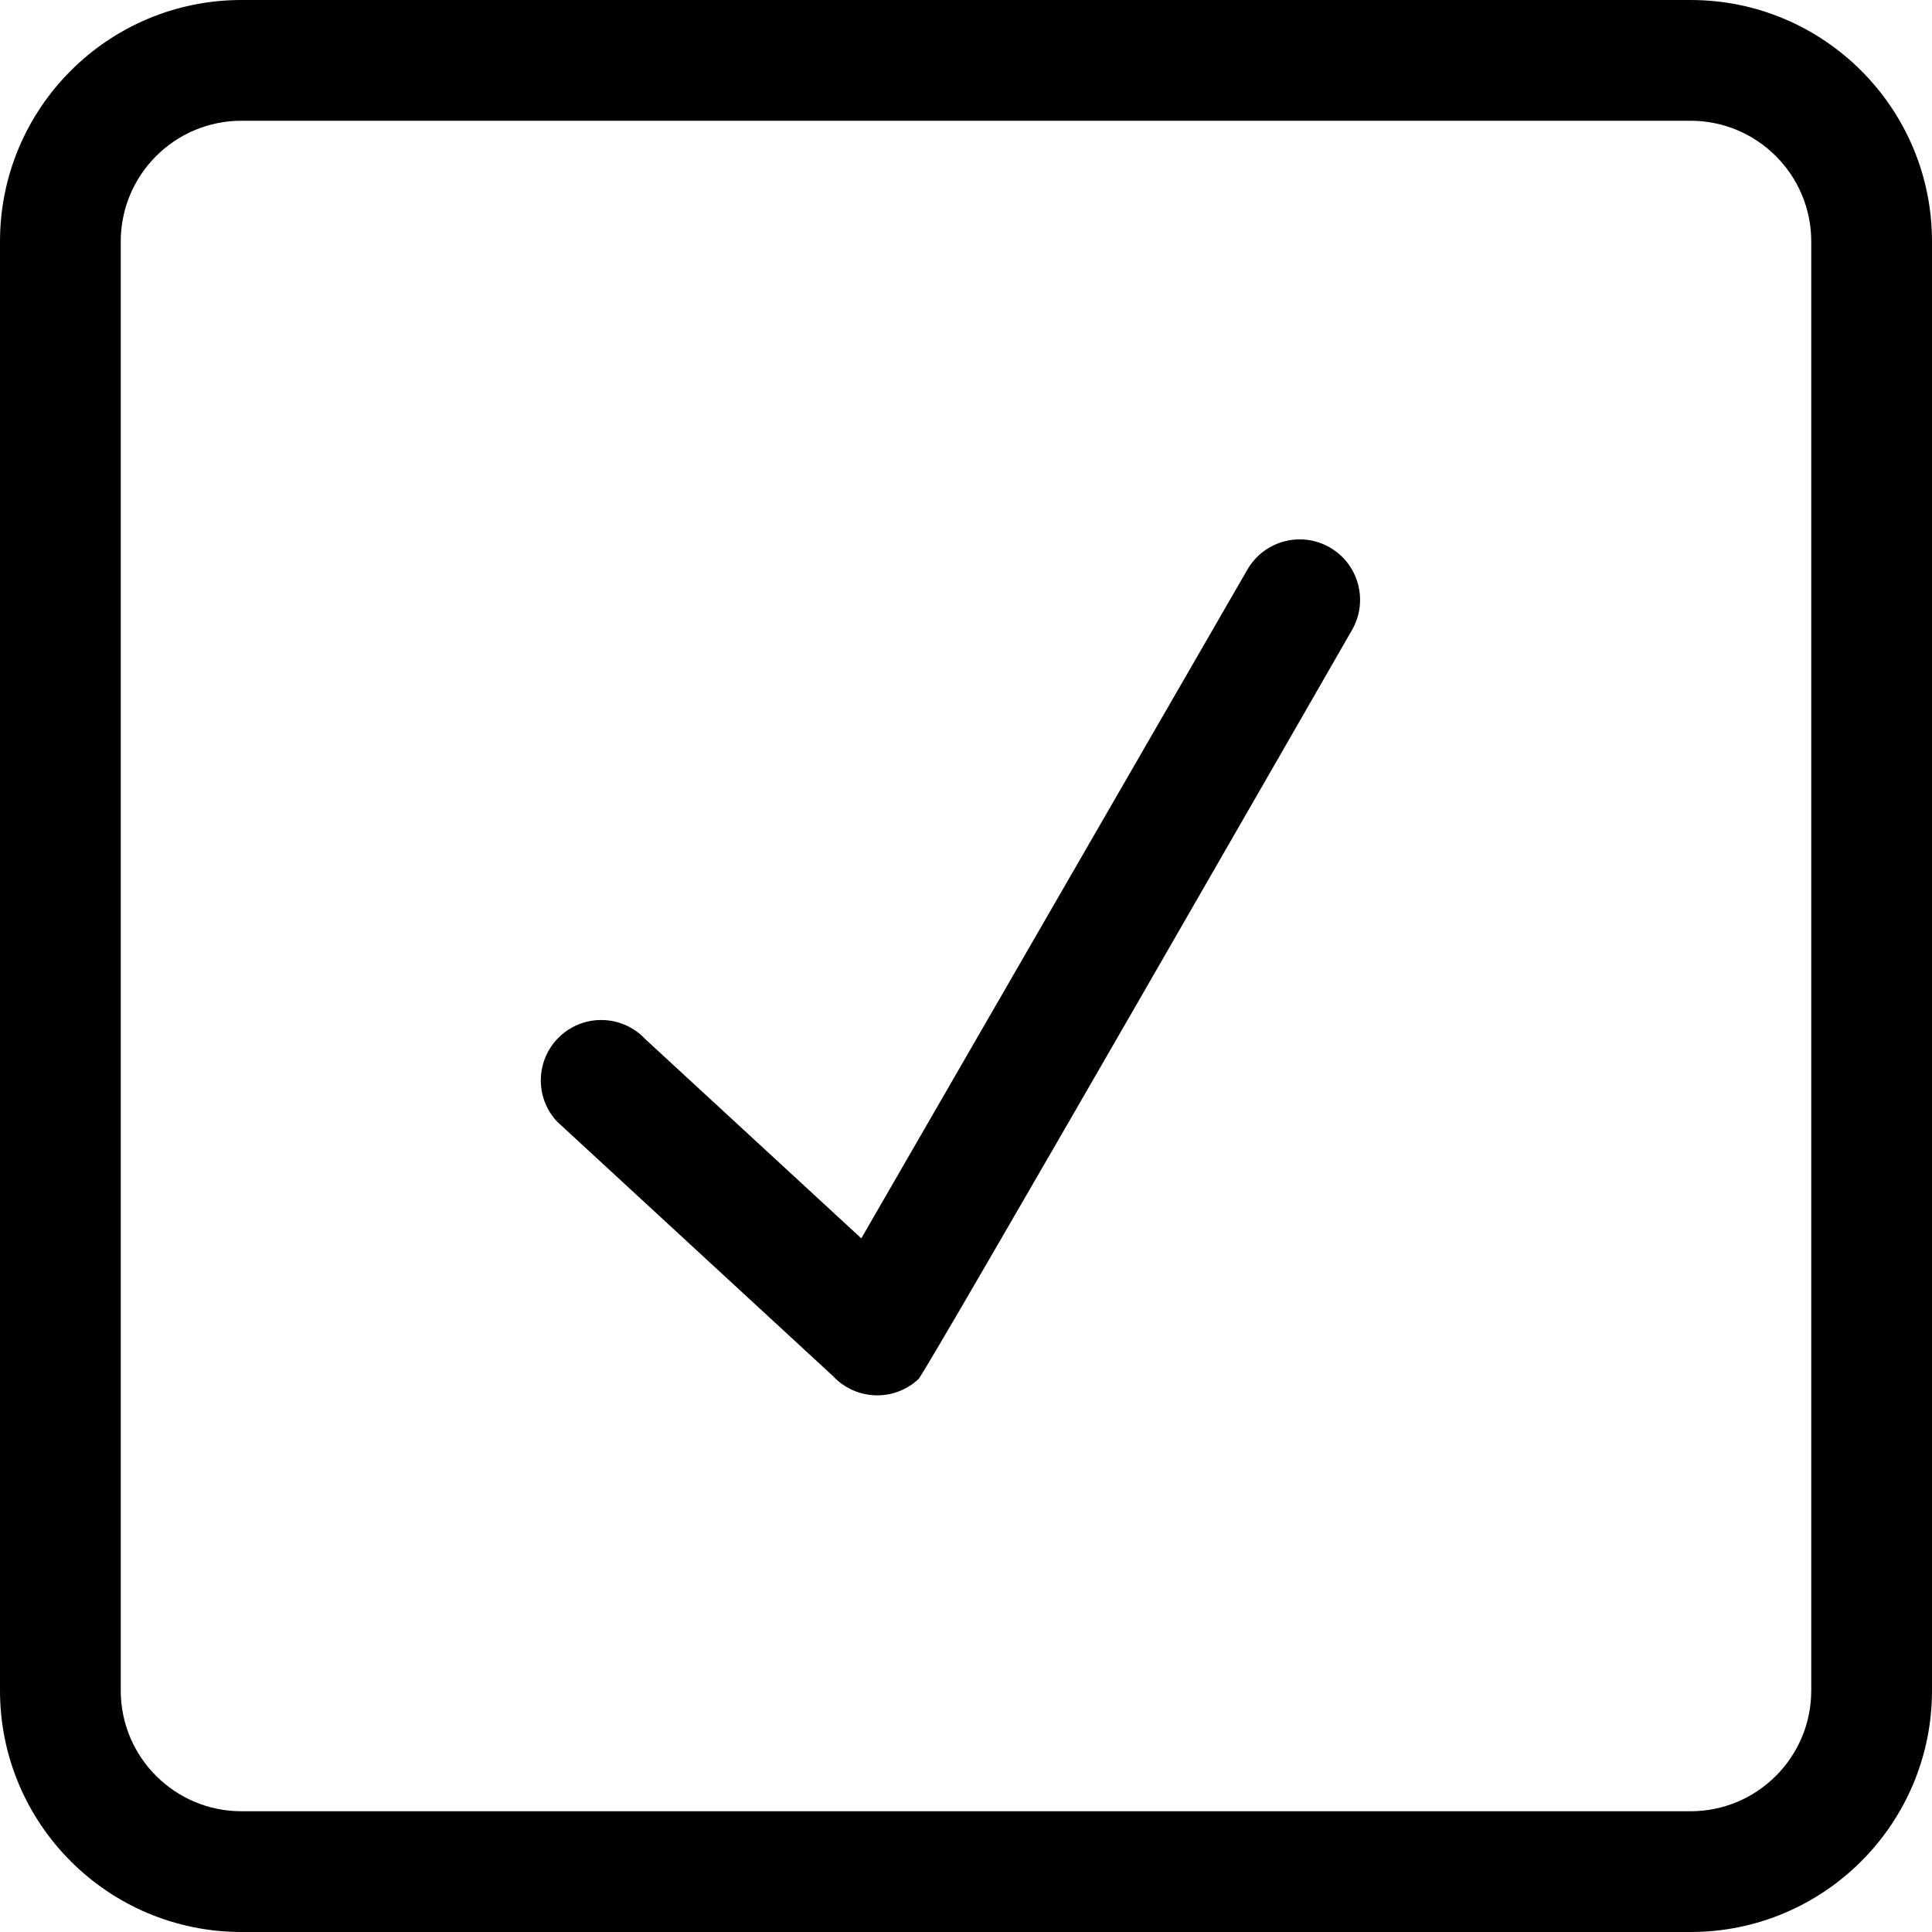
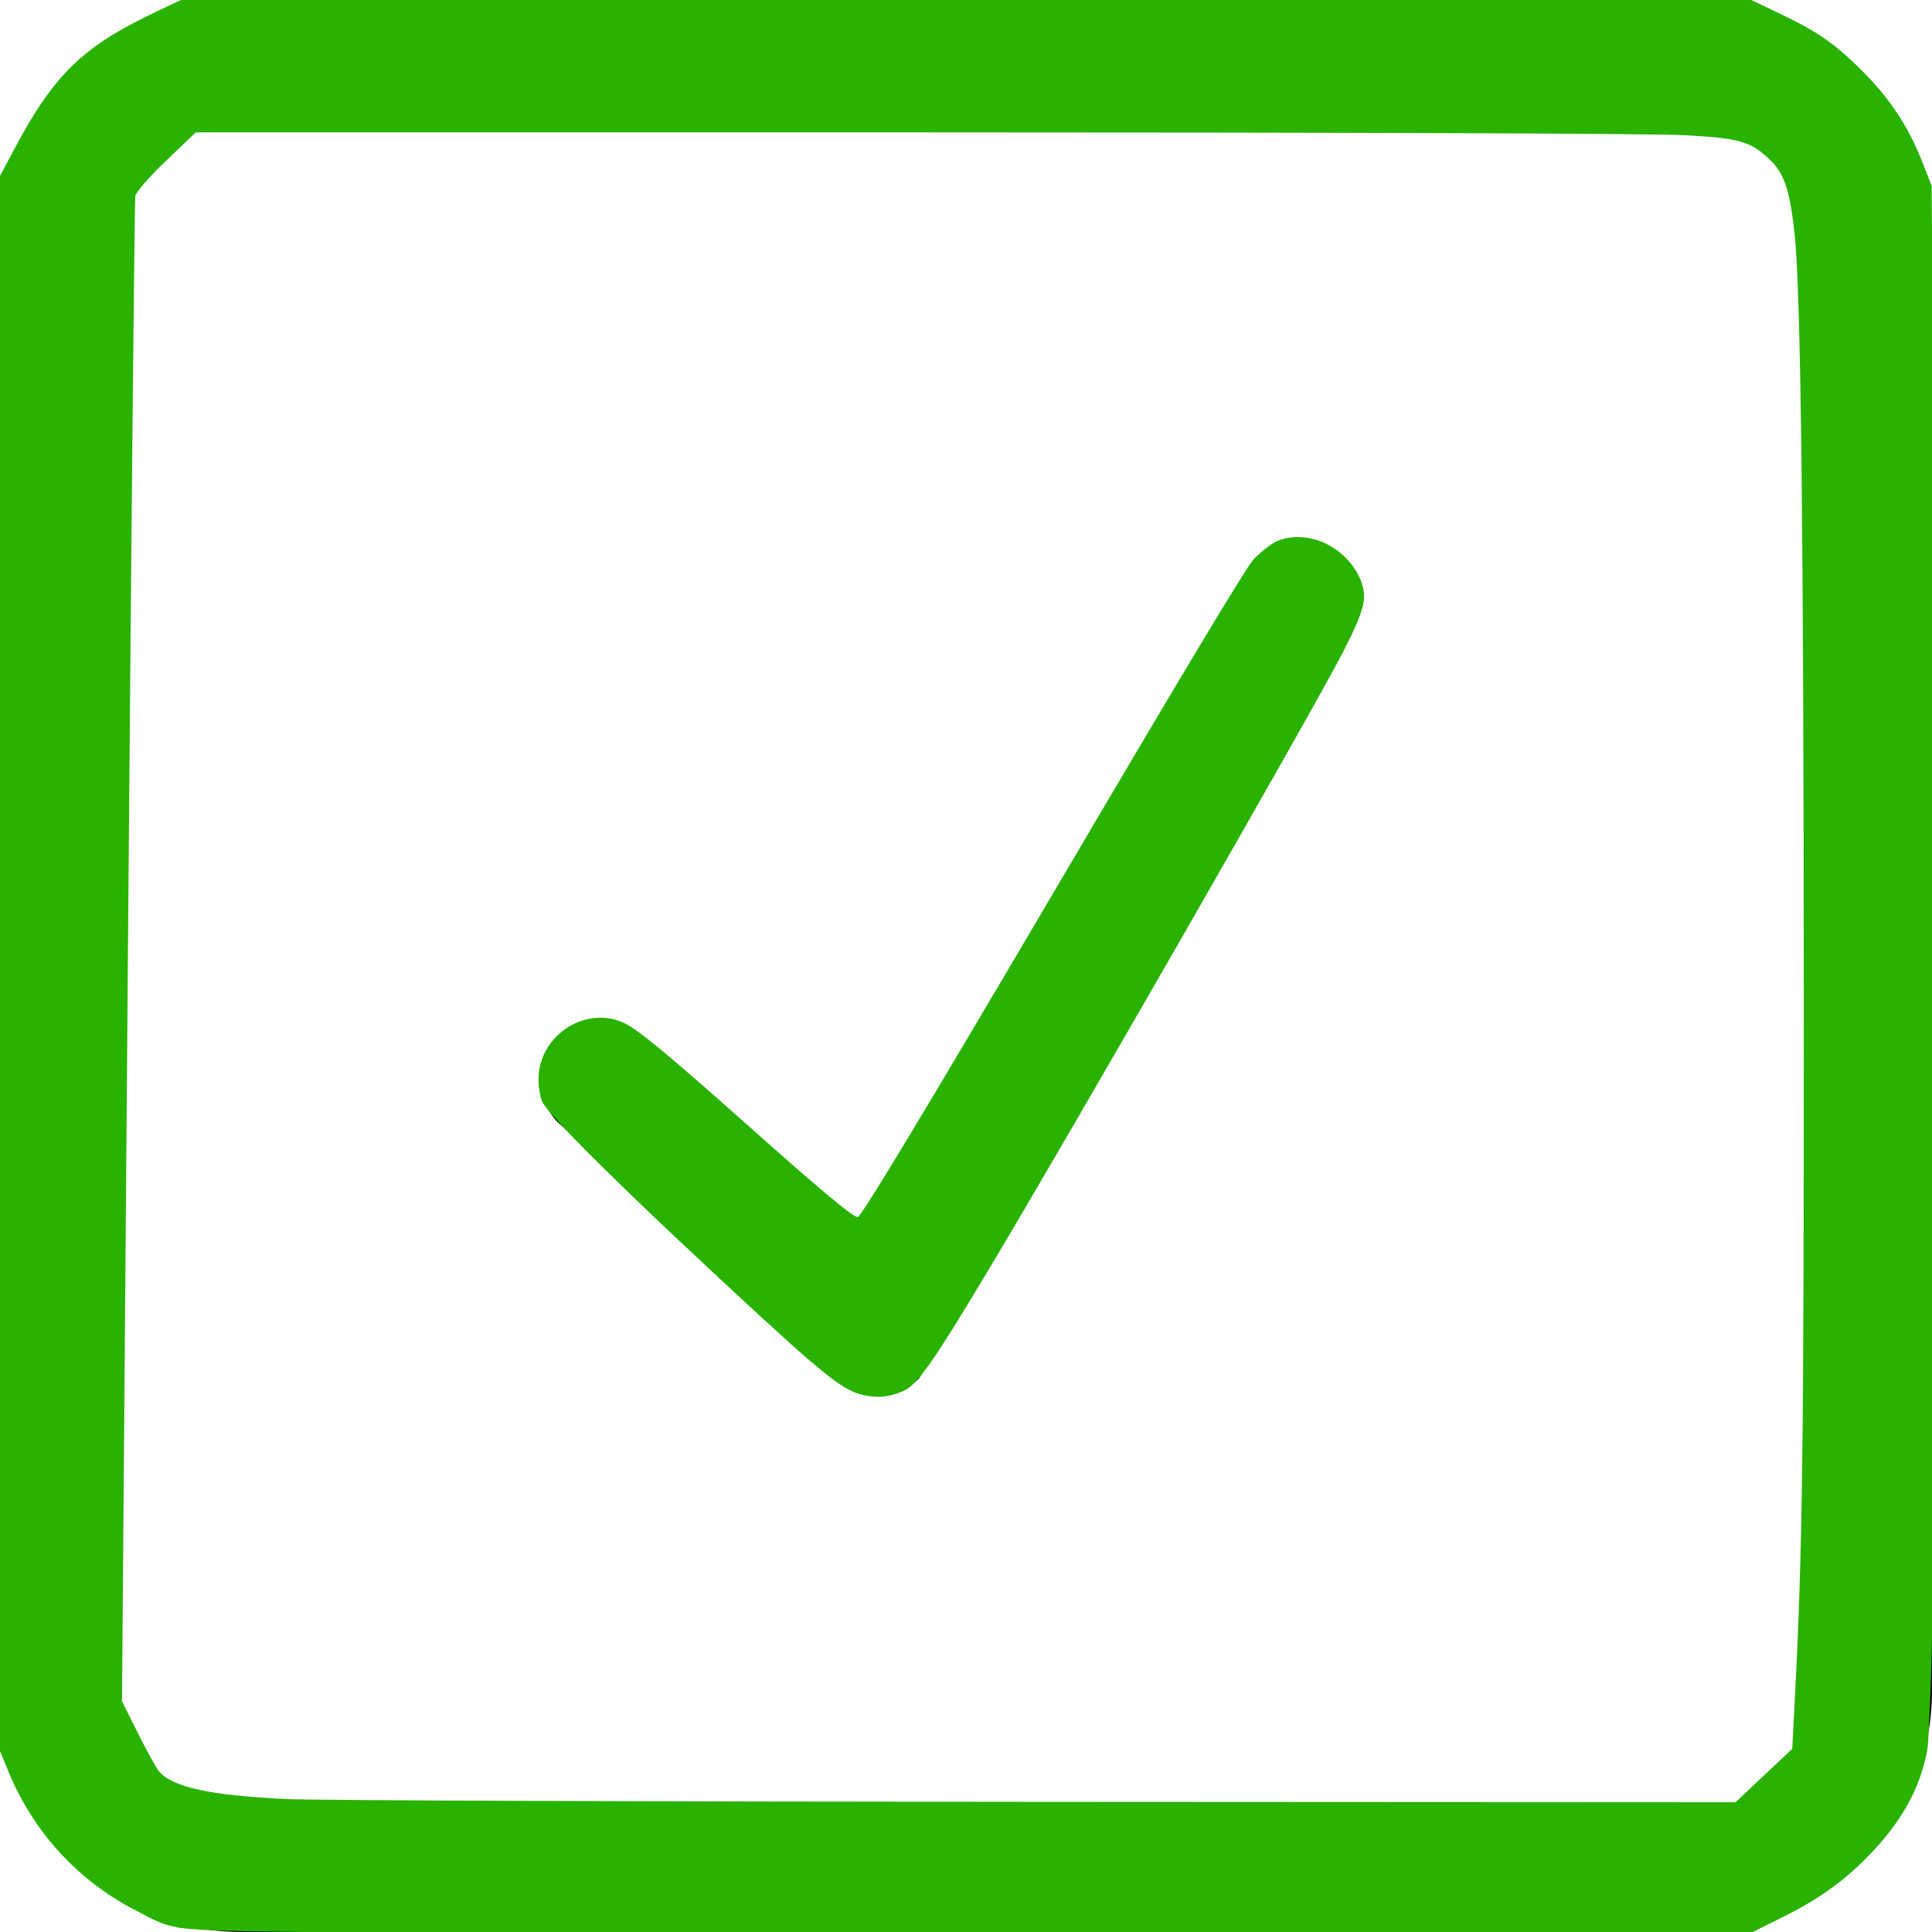
<svg xmlns="http://www.w3.org/2000/svg" version="1.1" id="Capa_1" x="0px" y="0px" width="612px" height="612px" viewBox="0 0 612 612" style="enable-background:new 0 0 612 612;" xml:space="preserve">
-   <g>
+   <defs id="defs7591" />
+   <g id="g7552">
    <g id="_x34__25_">
-       <g>
-         <path d="M535.5,0h-459C34.253,0,0,34.253,0,76.5v459C0,577.747,34.253,612,76.5,612h459c42.247,0,76.5-34.253,76.5-76.5v-459     C612,34.253,577.747,0,535.5,0z M573.75,535.5c0,21.133-17.117,38.25-38.25,38.25h-459c-21.133,0-38.25-17.117-38.25-38.25v-459     c0-21.133,17.117-38.25,38.25-38.25h459c21.133,0,38.25,17.136,38.25,38.25V535.5z M421.267,173.425     c-9.142-5.278-20.847-2.142-26.125,7L272.837,392.272l-68.429-63.112c-7.229-7.707-19.316-8.108-27.043-0.88     c-7.708,7.229-8.109,19.316-0.88,27.024l87.439,80.649c7.229,7.708,19.316,8.109,27.043,0.88     c2.333-2.18,137.317-237.284,137.317-237.284C433.545,190.409,430.408,178.704,421.267,173.425z" />
+       <g id="g7555">
+         <path d="M535.5,0h-459C34.253,0,0,34.253,0,76.5v459C0,577.747,34.253,612,76.5,612h459c42.247,0,76.5-34.253,76.5-76.5v-459     C612,34.253,577.747,0,535.5,0z M573.75,535.5c0,21.133-17.117,38.25-38.25,38.25h-459c-21.133,0-38.25-17.117-38.25-38.25v-459     c0-21.133,17.117-38.25,38.25-38.25h459c21.133,0,38.25,17.136,38.25,38.25V535.5z M421.267,173.425     c-9.142-5.278-20.847-2.142-26.125,7L272.837,392.272l-68.429-63.112c-7.229-7.707-19.316-8.108-27.043-0.88     c-7.708,7.229-8.109,19.316-0.88,27.024l87.439,80.649c7.229,7.708,19.316,8.109,27.043,0.88     c2.333-2.18,137.317-237.284,137.317-237.284C433.545,190.409,430.408,178.704,421.267,173.425z" id="path7557" />
      </g>
    </g>
  </g>
-   <g>
- </g>
-   <g>
- </g>
-   <g>
- </g>
-   <g>
- </g>
-   <g>
- </g>
-   <g>
- </g>
-   <g>
- </g>
-   <g>
- </g>
-   <g>
- </g>
-   <g>
- </g>
-   <g>
- </g>
-   <g>
- </g>
-   <g>
- </g>
-   <g>
- </g>
-   <g>
- </g>
+   <g id="g7559" />
+   <g id="g7561" />
+   <g id="g7563" />
+   <g id="g7565" />
+   <g id="g7567" />
+   <g id="g7569" />
+   <g id="g7571" />
+   <g id="g7573" />
+   <g id="g7575" />
+   <g id="g7577" />
+   <g id="g7579" />
+   <g id="g7581" />
+   <g id="g7583" />
+   <g id="g7585" />
+   <g id="g7587" />
+   <path style="fill:#29b200;fill-opacity:1" d="M 60.422,610.657 C 37.323,604.973 16.028,587.68 6.351,566.746 l -5.573,-12.056 0,-248.949 0,-248.949 5.878,-11.928 C 14.657,28.624 29.067,14.636 46.159,6.516 l 14.263,-6.776 243.763,0 c 227.225,0 244.662,0.314 257.012,4.625 18.238,6.367 32.887,19.735 42.328,38.627 l 7.957,15.923 0,245.48 c 0,274.297 1.001,259.037 -18.44,281.123 -5.729,6.509 -16.823,14.885 -25.089,18.945 l -14.819,7.277 -242.466,0.415 C 177.311,612.384 64.701,611.71 60.422,610.657 Z M 556.415,566.803 c 17.137,-12.223 16.169,3.442 16.159,-261.582 -0.01,-234.106 -0.147,-240.876 -5.072,-248.952 -2.784,-4.566 -8.906,-10.401 -13.605,-12.966 -8.05,-4.395 -22.411,-4.664 -248.874,-4.664 -238.687,0 -240.38,0.037 -247.492,5.347 -3.939,2.941 -9.567,8.569 -12.508,12.507 -5.298,7.095 -5.353,9.346 -6.035,247.068 l -0.688,239.908 5.677,10.1 c 3.535,6.29 9.665,12.085 16.247,15.362 10.421,5.187 13.947,5.252 249.147,4.586 l 238.576,-0.675 8.467,-6.039 z" id="path7595" />
+   <path style="fill:#29b200;fill-opacity:1" d="M 56.532,610.612 C 33.875,603.695 13.521,585.716 4.486,564.639 -0.342,553.376 -0.519,544.21 -0.519,305.439 l 0,-247.524 L 5.96,45.132 C 15.702,25.907 26.755,14.866 44.955,6.18 l 16.424,-7.838 245.878,0.7 245.878,0.7 13.52,6.114 c 16.84,7.615 34.619,26.292 41.151,43.231 4.774,12.379 4.972,22.604 4.972,256.656 0,227.481 -0.31,244.65 -4.638,257.052 -5.82,16.674 -23.22,34.746 -42.011,43.636 l -13.97,6.609 -244.572,-0.223 C 173.072,612.692 60.098,611.701 56.532,610.612 Z m 502.191,-47.683 9.403,-8.617 2.448,-52.972 c 1.346,-29.135 1.959,-138.764 1.362,-243.62 C 570.756,50.591 571.297,57.838 556.186,46.652 548.881,41.245 548.293,41.232 305.335,41.232 l -243.529,0 -9.768,9.766 -9.768,9.766 -1.961,239.183 -1.961,239.183 5.851,11.364 c 11.651,22.628 -8.159,21.052 264.522,21.052 l 240.6,0 9.403,-8.617 z" id="path7597" />
+   <path style="fill:#29b200;fill-opacity:1" d="m 222.357,397.946 c -26.308,-24.166 -48.917,-46.875 -50.242,-50.463 -4.852,-13.143 8.597,-27.578 22.315,-23.951 3.314,0.876 21.78,16.163 41.034,33.97 19.255,17.807 35.768,32.408 36.697,32.448 0.929,0.039 28.749,-46.898 61.822,-104.306 33.074,-57.407 62.298,-106.614 64.943,-109.347 6.084,-6.288 18.997,-6.411 25.809,-0.246 10.871,9.838 8.255,15.796 -55.712,126.89 -33.513,58.202 -65.031,112.571 -70.042,120.819 -16.837,27.717 -19.229,26.911 -76.625,-25.813 z" id="path7599" />
+   <path style="fill:#29b200;fill-opacity:1" d="m 254.453,428.663 c -8.304,-7.432 -30.561,-28.025 -49.459,-45.763 -30.355,-28.492 -34.36,-33.229 -34.36,-40.639 0,-10.707 9.107,-19.665 19.994,-19.665 6.594,0 14.228,5.663 43.694,32.415 19.638,17.828 36.482,32.415 37.431,32.415 0.95,0 29.742,-48.073 63.983,-106.83 51.297,-88.025 63.495,-107.242 69.293,-109.175 9.927,-3.309 21.118,1.946 25.217,11.842 3.995,9.644 8.526,0.746 -68.318,134.146 -71.106,123.438 -70.792,122.969 -82.84,123.972 -8.343,0.694 -11.427,-0.898 -24.636,-12.718 z" id="path7601" />
+   <path style="fill:#29b200;fill-opacity:1" d="m 271.508,441.221 c -5.288,-1.697 -10.925,-6.393 -40.962,-34.126 -32.883,-30.362 -56.013,-53.164 -58.142,-57.317 -6.101,-11.904 3.931,-27.363 17.71,-27.292 7.744,0.04 11.062,2.462 45.184,32.988 26.358,23.581 35.453,31.272 36.545,30.908 1.172,-0.391 26.618,-42.761 64.014,-106.592 63.6,-108.558 63.556,-108.493 73.544,-109.321 6.277,-0.521 10.849,0.998 15.412,5.121 4.521,4.085 7.149,9.138 7.149,13.749 0,6.401 -4.955,15.595 -59.391,110.205 -64.711,112.469 -79.501,136.871 -85.019,140.282 -4.008,2.477 -10.823,3.07 -16.042,1.396 z" id="path7603" />
+   <path style="fill:#29b200;fill-opacity:1" d="M 116.567,612.177 C 50.861,611.565 56.352,612.106 42.459,604.878 24.543,595.557 10.524,580.181 2.728,561.302 L -0.3,553.968 -0.576,305.64 -0.852,57.313 4.353,47.549 C 17.31,23.246 26.192,14.685 50.208,3.351 l 11.456,-5.406 245.99,0.764 245.99,0.764 9.696,4.632 c 11.703,5.59 16.682,8.903 24.361,16.208 10.228,9.73 16.584,19.07 21.424,31.48 l 2.761,7.08 0.852,119.648 c 1.099,154.293 -0.177,365.461 -2.271,376.102 -2.428,12.334 -8.233,22.669 -18.799,33.469 -8.024,8.202 -15.777,13.638 -28.384,19.903 l -10.282,5.11 -188.65,-0.188 c -103.757,-0.103 -215.261,-0.436 -247.786,-0.739 z m 442.188,-49.747 8.981,-8.462 0.852,-16.503 C 571.002,490.676 571.422,457.529 571.385,316.964 571.347,169.582 570.459,93.587 568.558,74.918 567.133,60.928 565.31,55.141 561.016,50.974 554.662,44.807 551.487,43.847 534.122,42.838 524.719,42.292 428.624,41.935 290.308,41.931 l -228.294,-0.006 -9.335,8.933 c -5.477,5.241 -9.529,9.88 -9.804,11.225 -0.258,1.261 -1.314,109.059 -2.348,239.552 l -1.88,237.26 5.136,10.287 c 2.825,5.658 5.813,11.053 6.641,11.989 4.459,5.042 16.199,7.569 40.535,8.724 8.789,0.417 115.618,0.813 237.398,0.878 l 221.417,0.119 8.981,-8.462 z" id="path7605" />
+   <path style="fill:#29b200;fill-opacity:1" d="m 271.279,441.262 c -6.409,-2.287 -14.872,-9.547 -55.235,-47.386 -25.044,-23.478 -43.187,-41.915 -44.409,-45.129 -0.536,-1.41 -0.975,-4.616 -0.975,-7.124 0,-13.837 15.37,-23.515 27.51,-17.322 4.461,2.276 14.4,10.525 38.044,31.574 24.308,21.64 34.35,30.015 35.524,29.624 1.335,-0.445 20.842,-32.825 65.574,-108.847 37.714,-64.095 56.922,-96.067 59.725,-99.411 0.802,-0.956 3.067,-2.916 5.033,-4.355 8.619,-6.307 23.211,-1.283 28.471,9.801 2.803,5.907 1.947,10.025 -4.866,23.389 -9.097,17.847 -86.328,152.472 -112.529,196.154 -17.852,29.764 -22.145,35.865 -26.931,38.278 -4.611,2.325 -9.801,2.587 -14.939,0.754 z" id="path7607" />
</svg>
